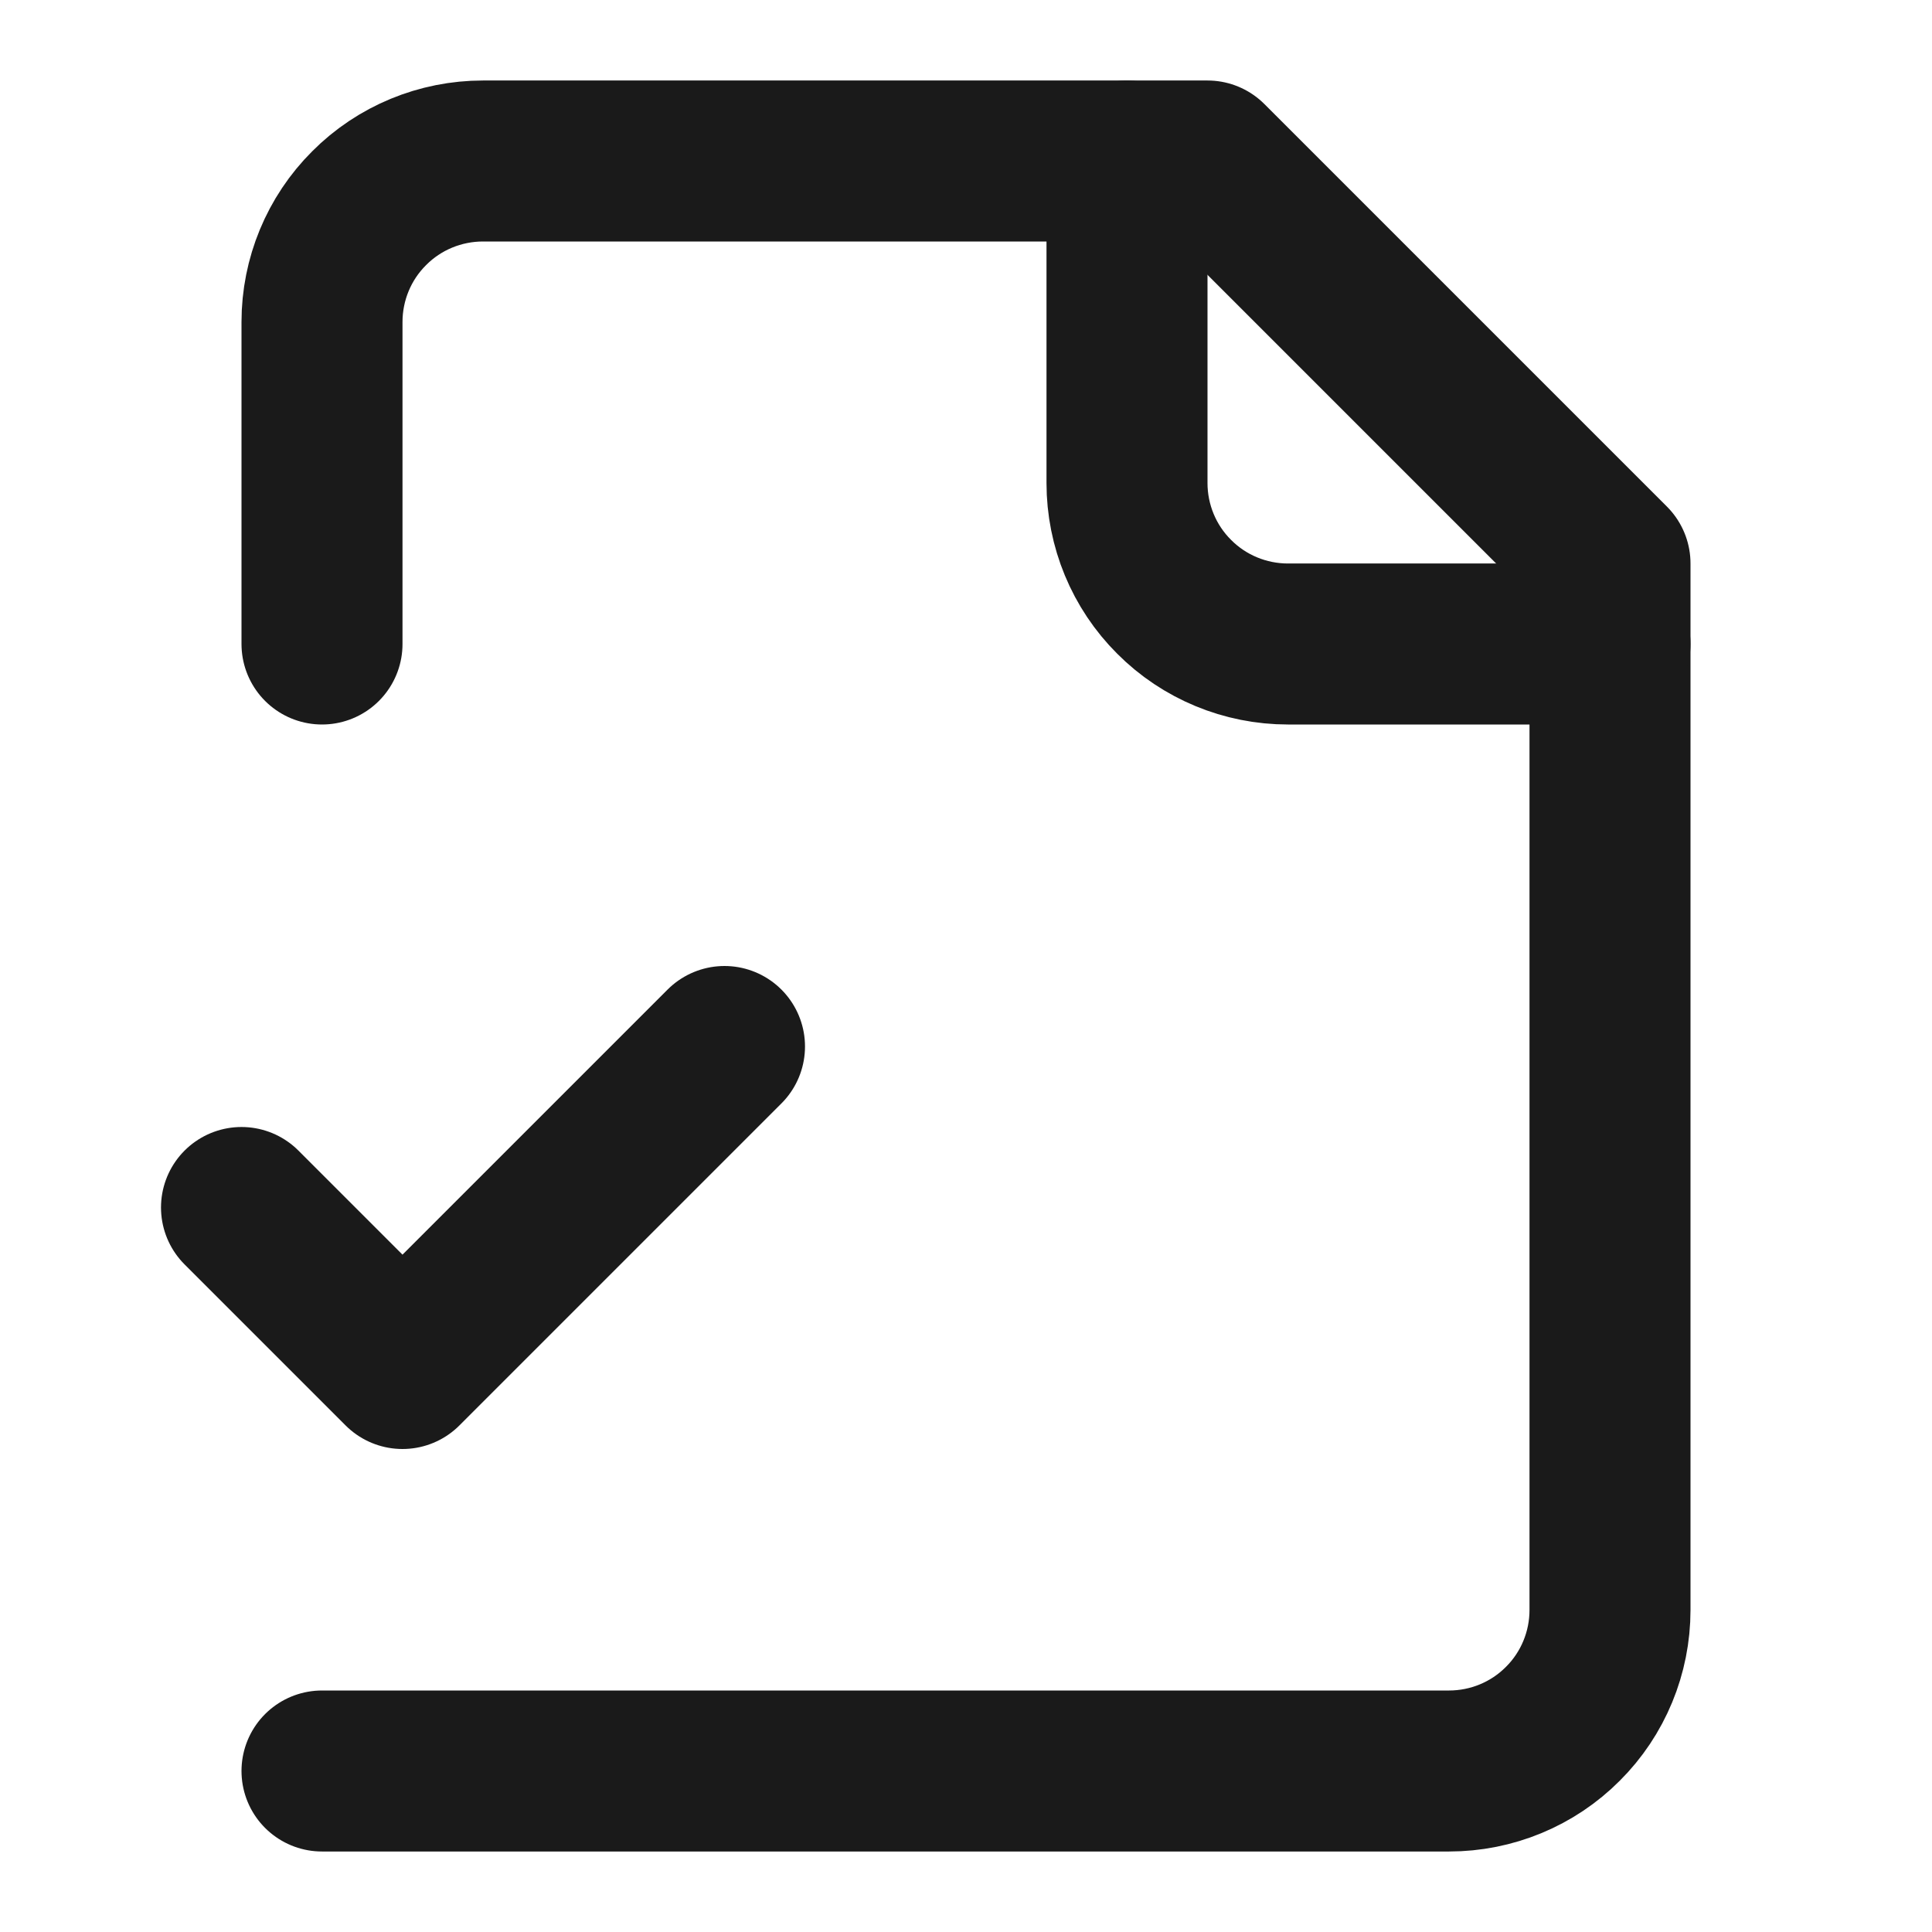
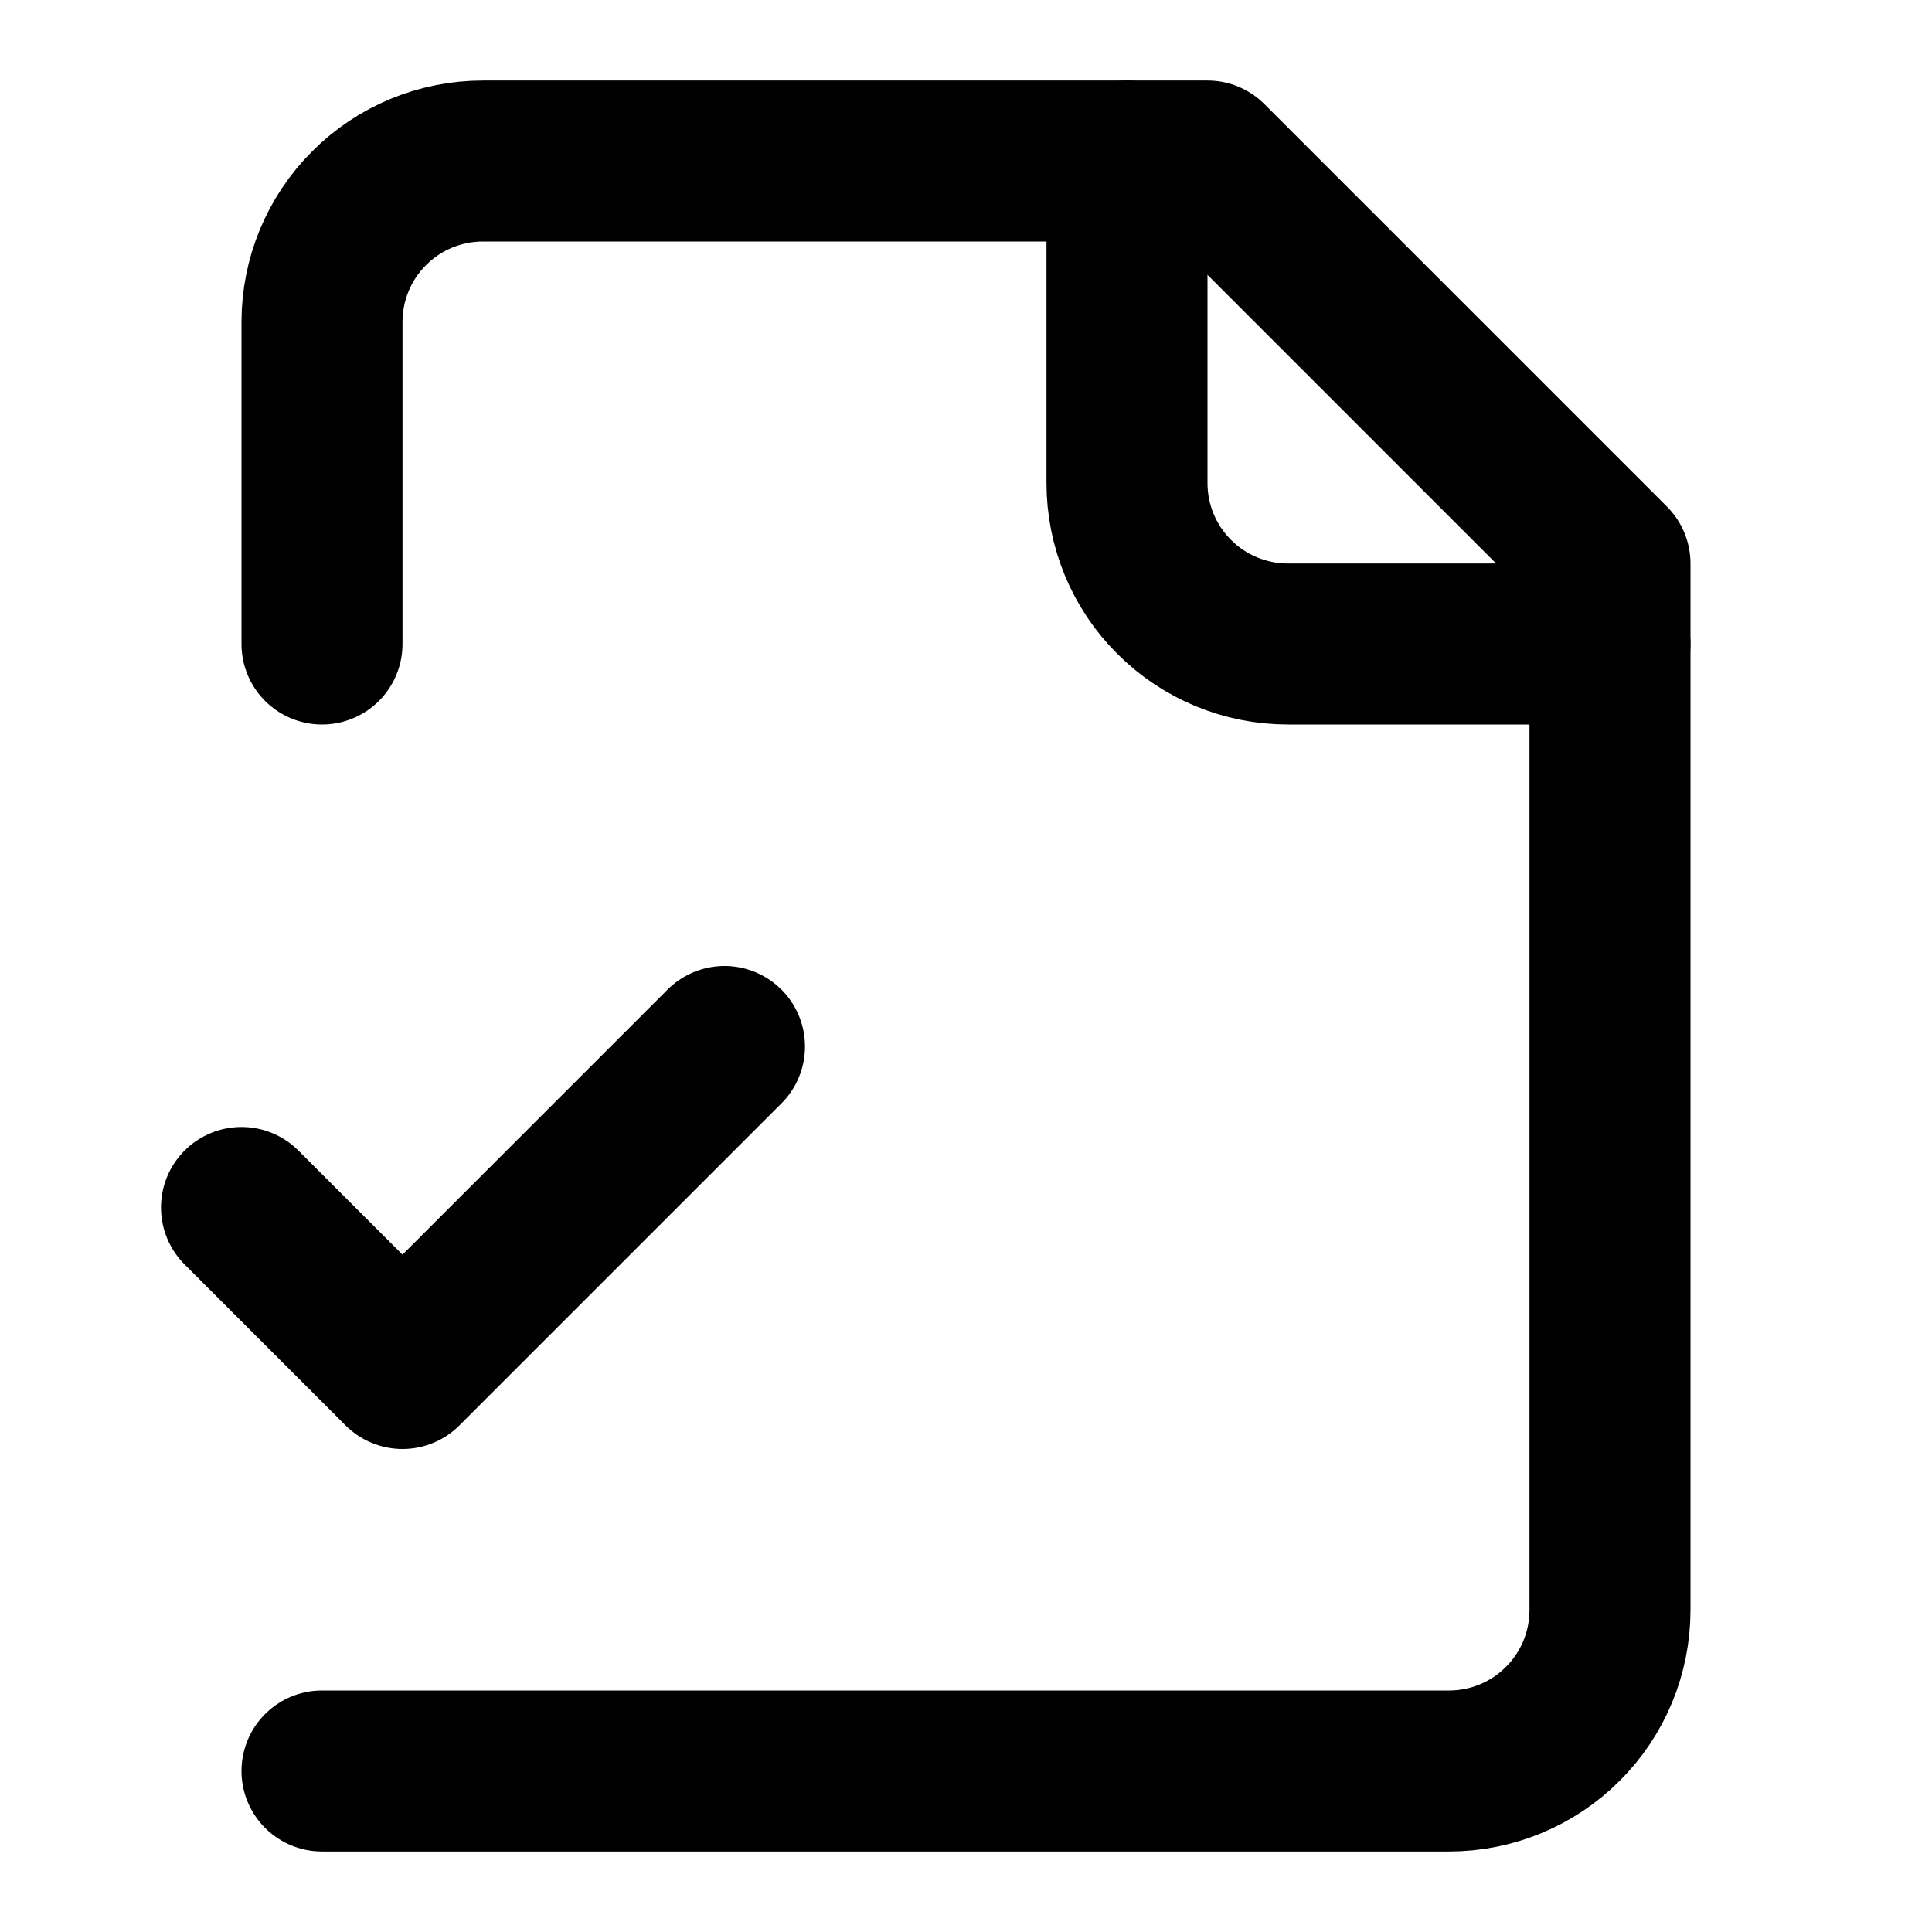
<svg xmlns="http://www.w3.org/2000/svg" width="12" height="12" viewBox="0 0 12 12" fill="none">
-   <path d="M2 11H9C9.265 11 9.52 10.895 9.707 10.707C9.895 10.52 10 10.265 10 10V3.5L7.5 1H3C2.735 1 2.48 1.105 2.293 1.293C2.105 1.48 2 1.735 2 2V4" stroke="#1A1A1A" stroke-linecap="round" stroke-linejoin="round" />
-   <path d="M7 1V3C7 3.265 7.105 3.52 7.293 3.707C7.48 3.895 7.735 4 8 4H10" stroke="#1A1A1A" stroke-linecap="round" stroke-linejoin="round" />
-   <path d="M1.5 7.5L2.5 8.5L4.5 6.5" stroke="#1A1A1A" stroke-linecap="round" stroke-linejoin="round" />
+   <path d="M2 11H9C9.265 11 9.52 10.895 9.707 10.707C9.895 10.52 10 10.265 10 10V3.5L7.5 1H3C2.735 1 2.48 1.105 2.293 1.293C2.105 1.48 2 1.735 2 2V4" stroke="currentColor" stroke-linecap="round" stroke-linejoin="round" />
+   <path d="M7 1V3C7 3.265 7.105 3.52 7.293 3.707C7.48 3.895 7.735 4 8 4H10" stroke="currentColor" stroke-linecap="round" stroke-linejoin="round" />
+   <path d="M1.5 7.5L2.5 8.5L4.5 6.5" stroke="currentColor" stroke-linecap="round" stroke-linejoin="round" />
</svg>
